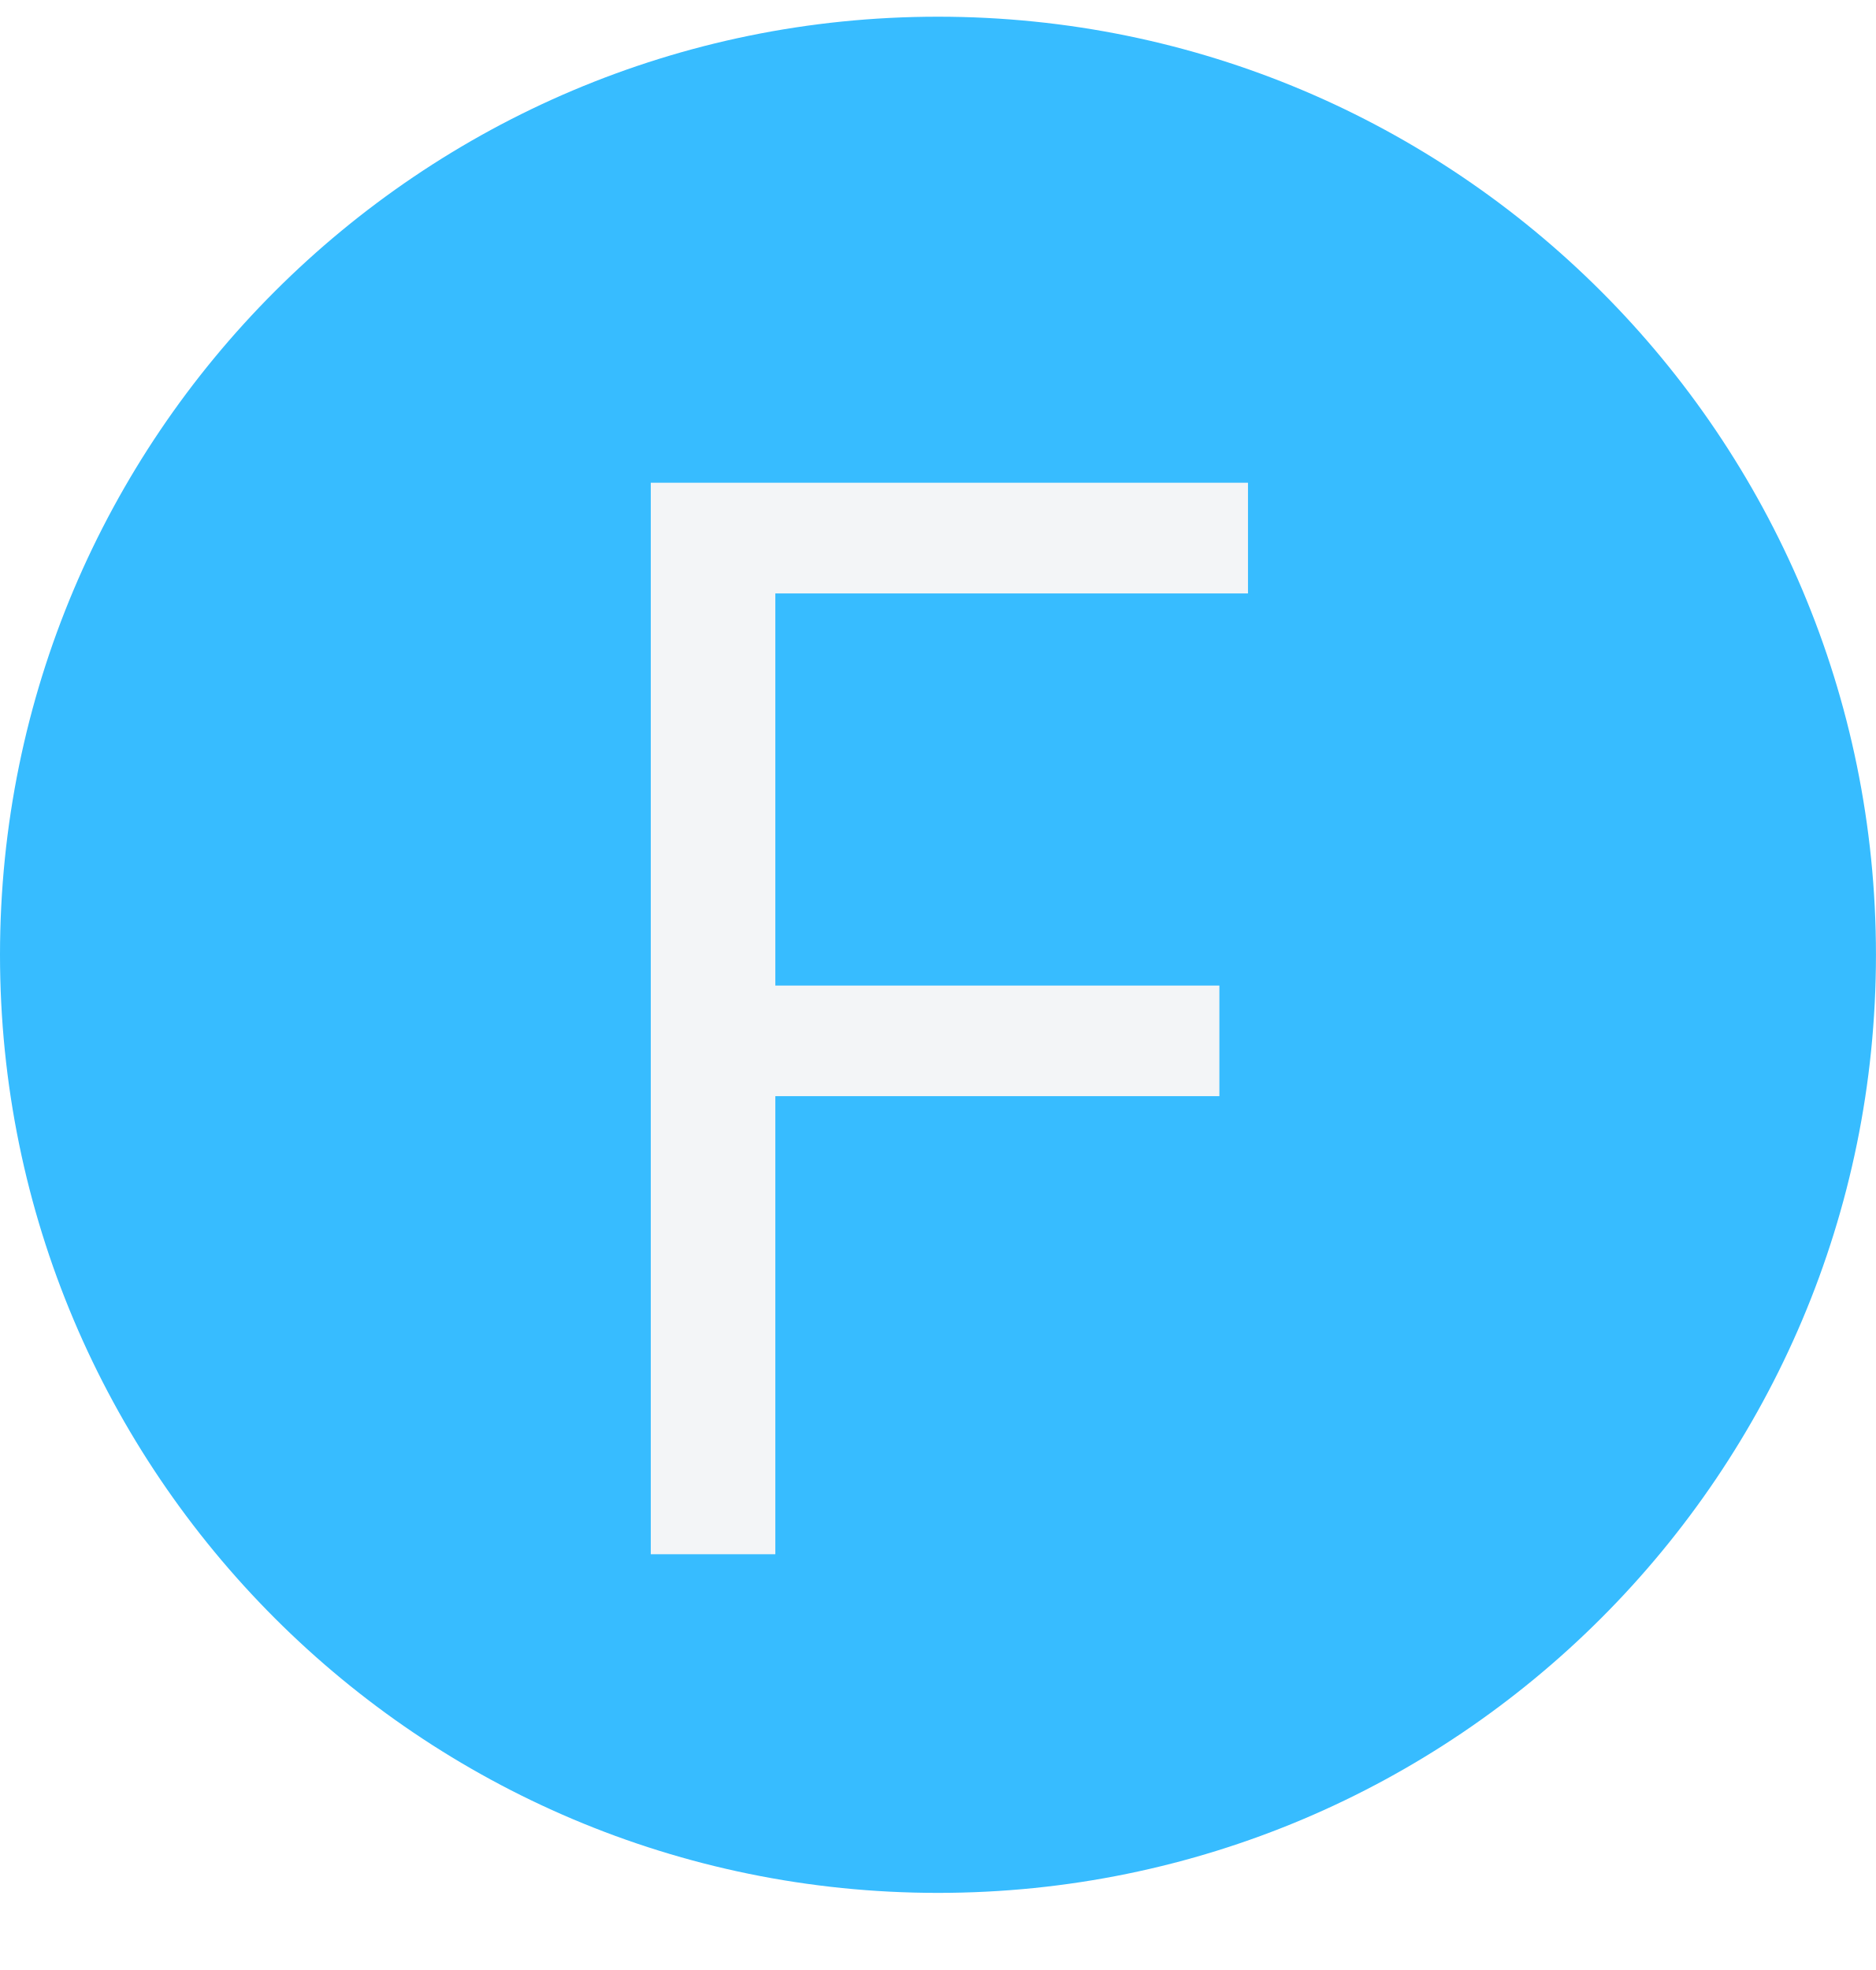
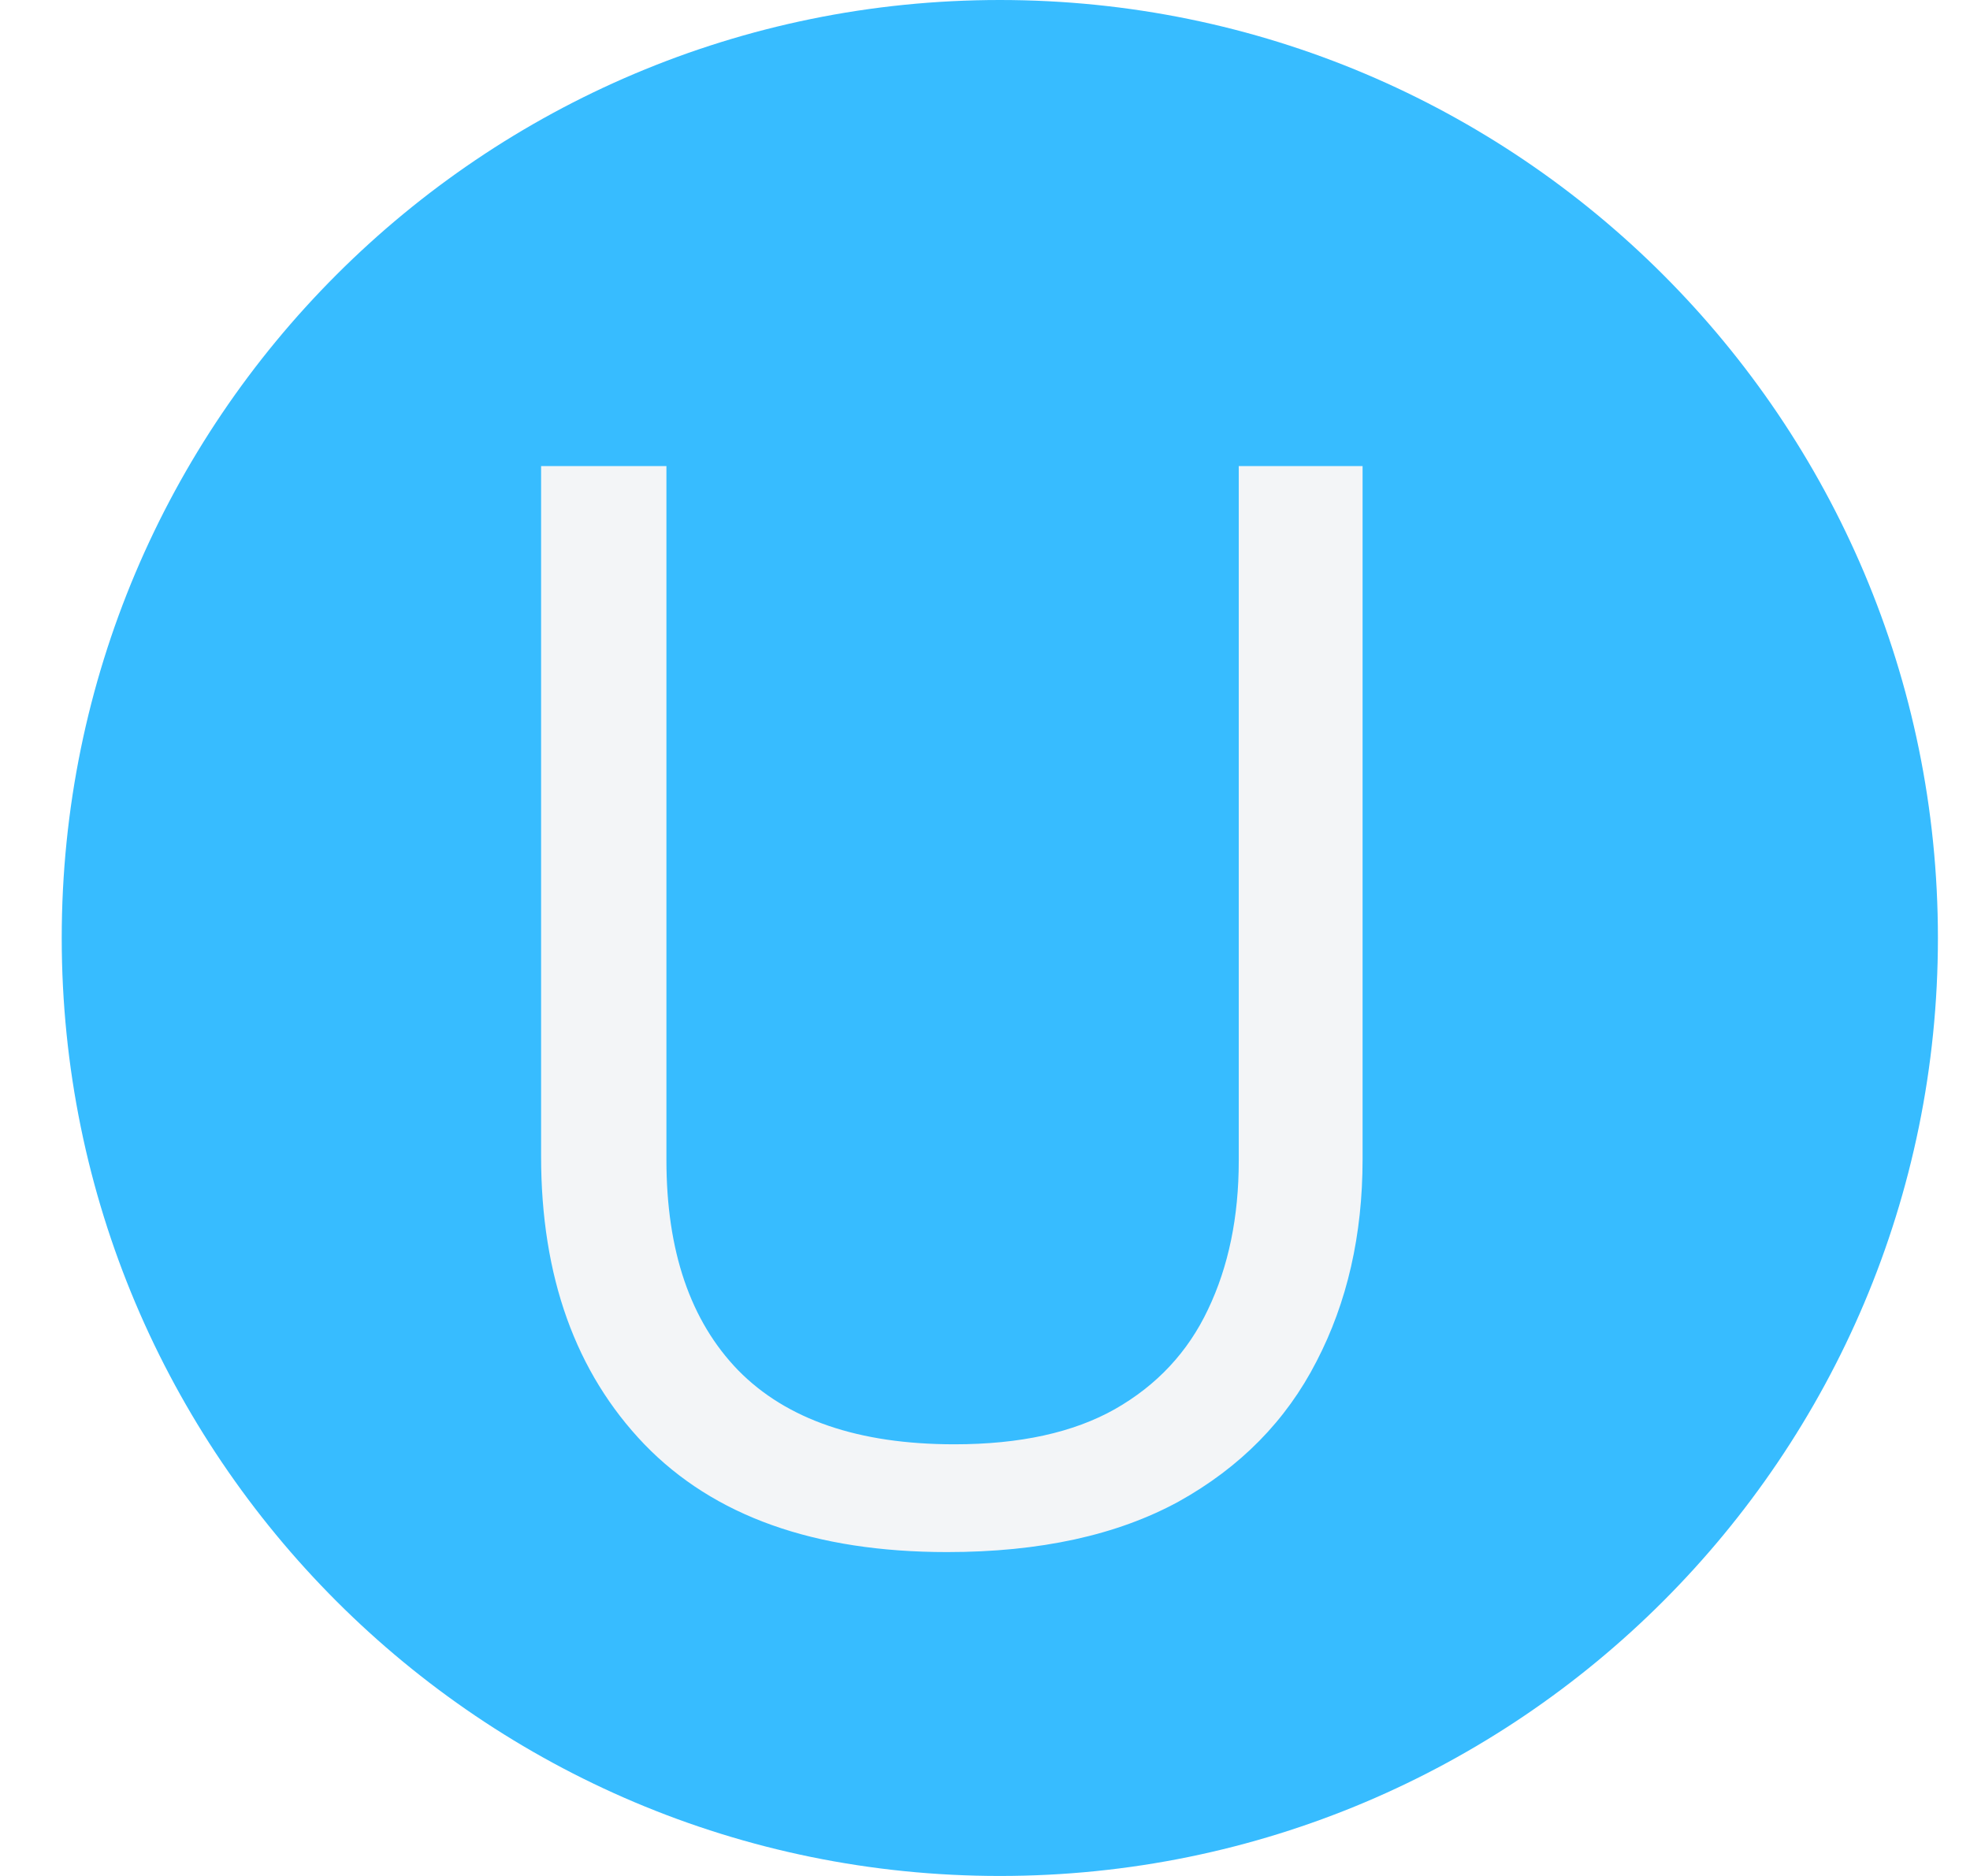
- <svg xmlns="http://www.w3.org/2000/svg" width="20" height="21" viewBox="0 0 20 21" fill="none">
-   <circle cx="10" cy="10.178" r="10" fill="#37BCFF" />
-   <path d="M8.266 16.568H6.938V5.146H13.305V6.326H8.266V10.506H13V11.685H8.266V16.568Z" fill="#F3F5F7" />
+ <svg xmlns="http://www.w3.org/2000/svg" width="21" height="20" viewBox="0 0 21 20" fill="none">
+   <circle cx="10.658" cy="10" r="10" fill="#37BCFF" />
+   <path d="M14.525 4.969V12.359C14.525 13.167 14.361 13.885 14.033 14.516C13.71 15.146 13.221 15.643 12.565 16.008C11.908 16.367 11.085 16.547 10.096 16.547C8.684 16.547 7.609 16.164 6.869 15.398C6.135 14.633 5.768 13.609 5.768 12.328V4.969H7.104V12.367C7.104 13.336 7.359 14.083 7.869 14.609C8.385 15.135 9.153 15.398 10.174 15.398C10.872 15.398 11.442 15.273 11.885 15.023C12.333 14.768 12.663 14.414 12.877 13.961C13.096 13.503 13.205 12.974 13.205 12.375V4.969H14.525Z" fill="#F3F5F7" />
</svg>
